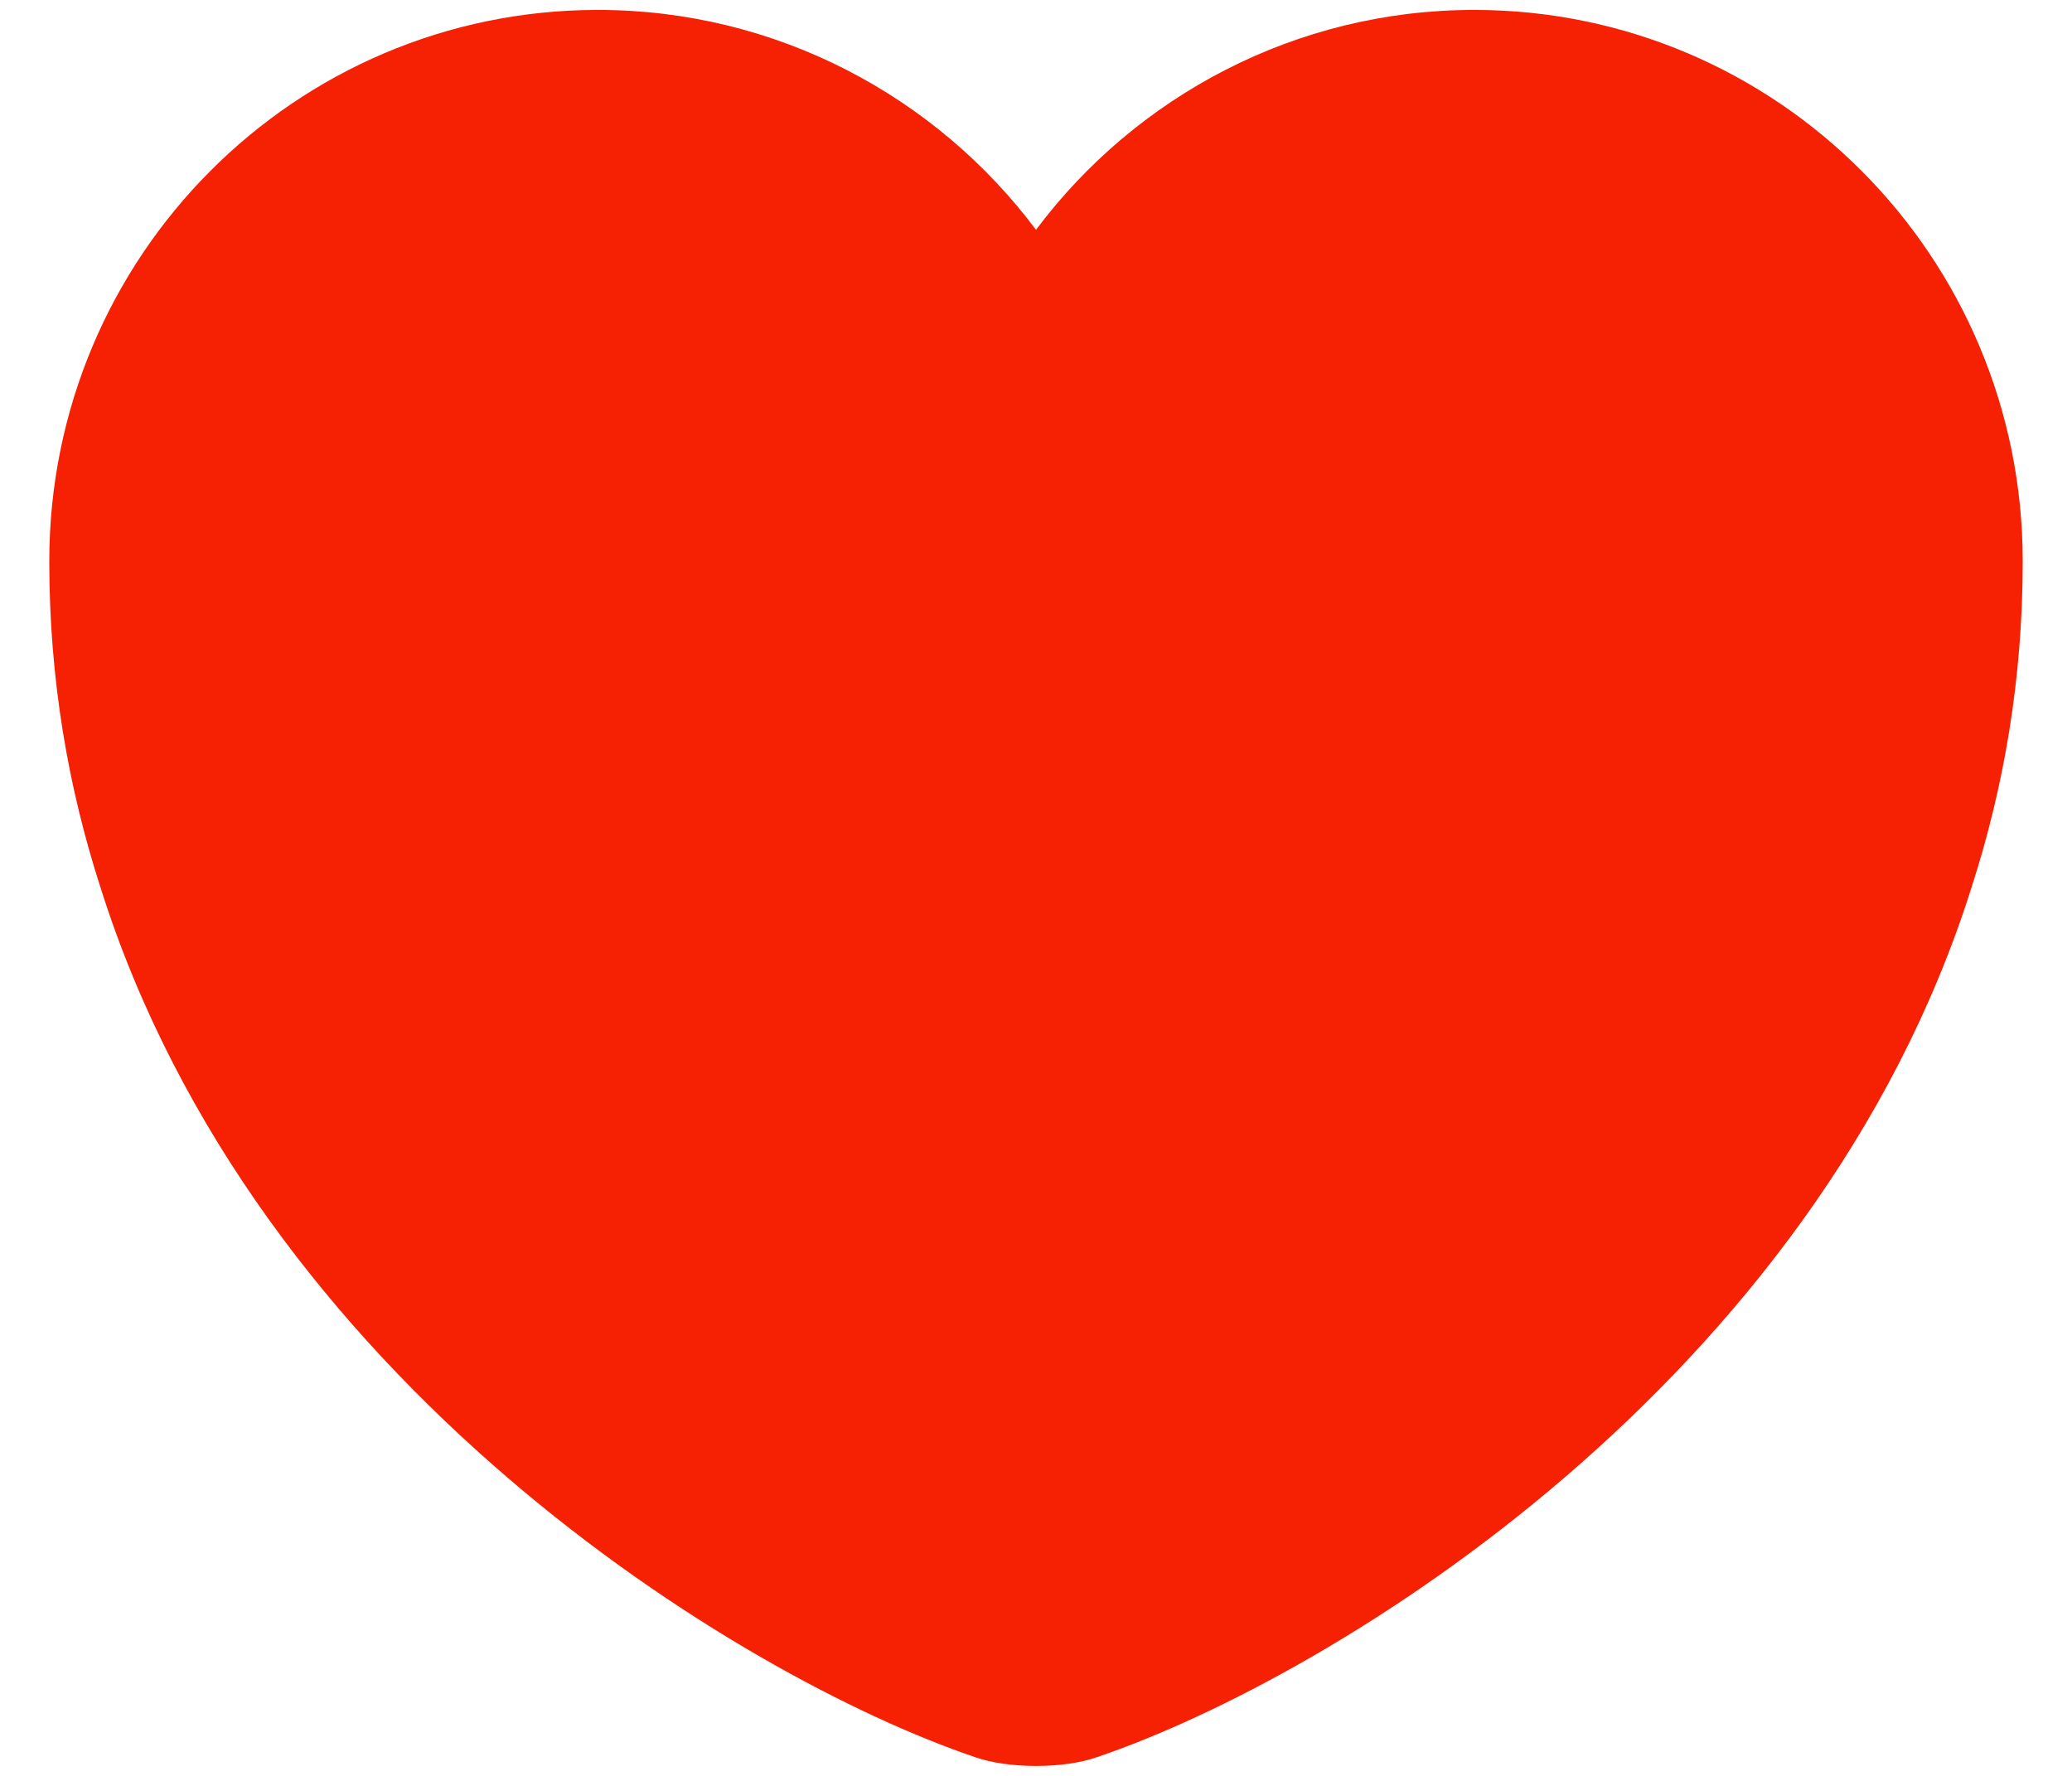
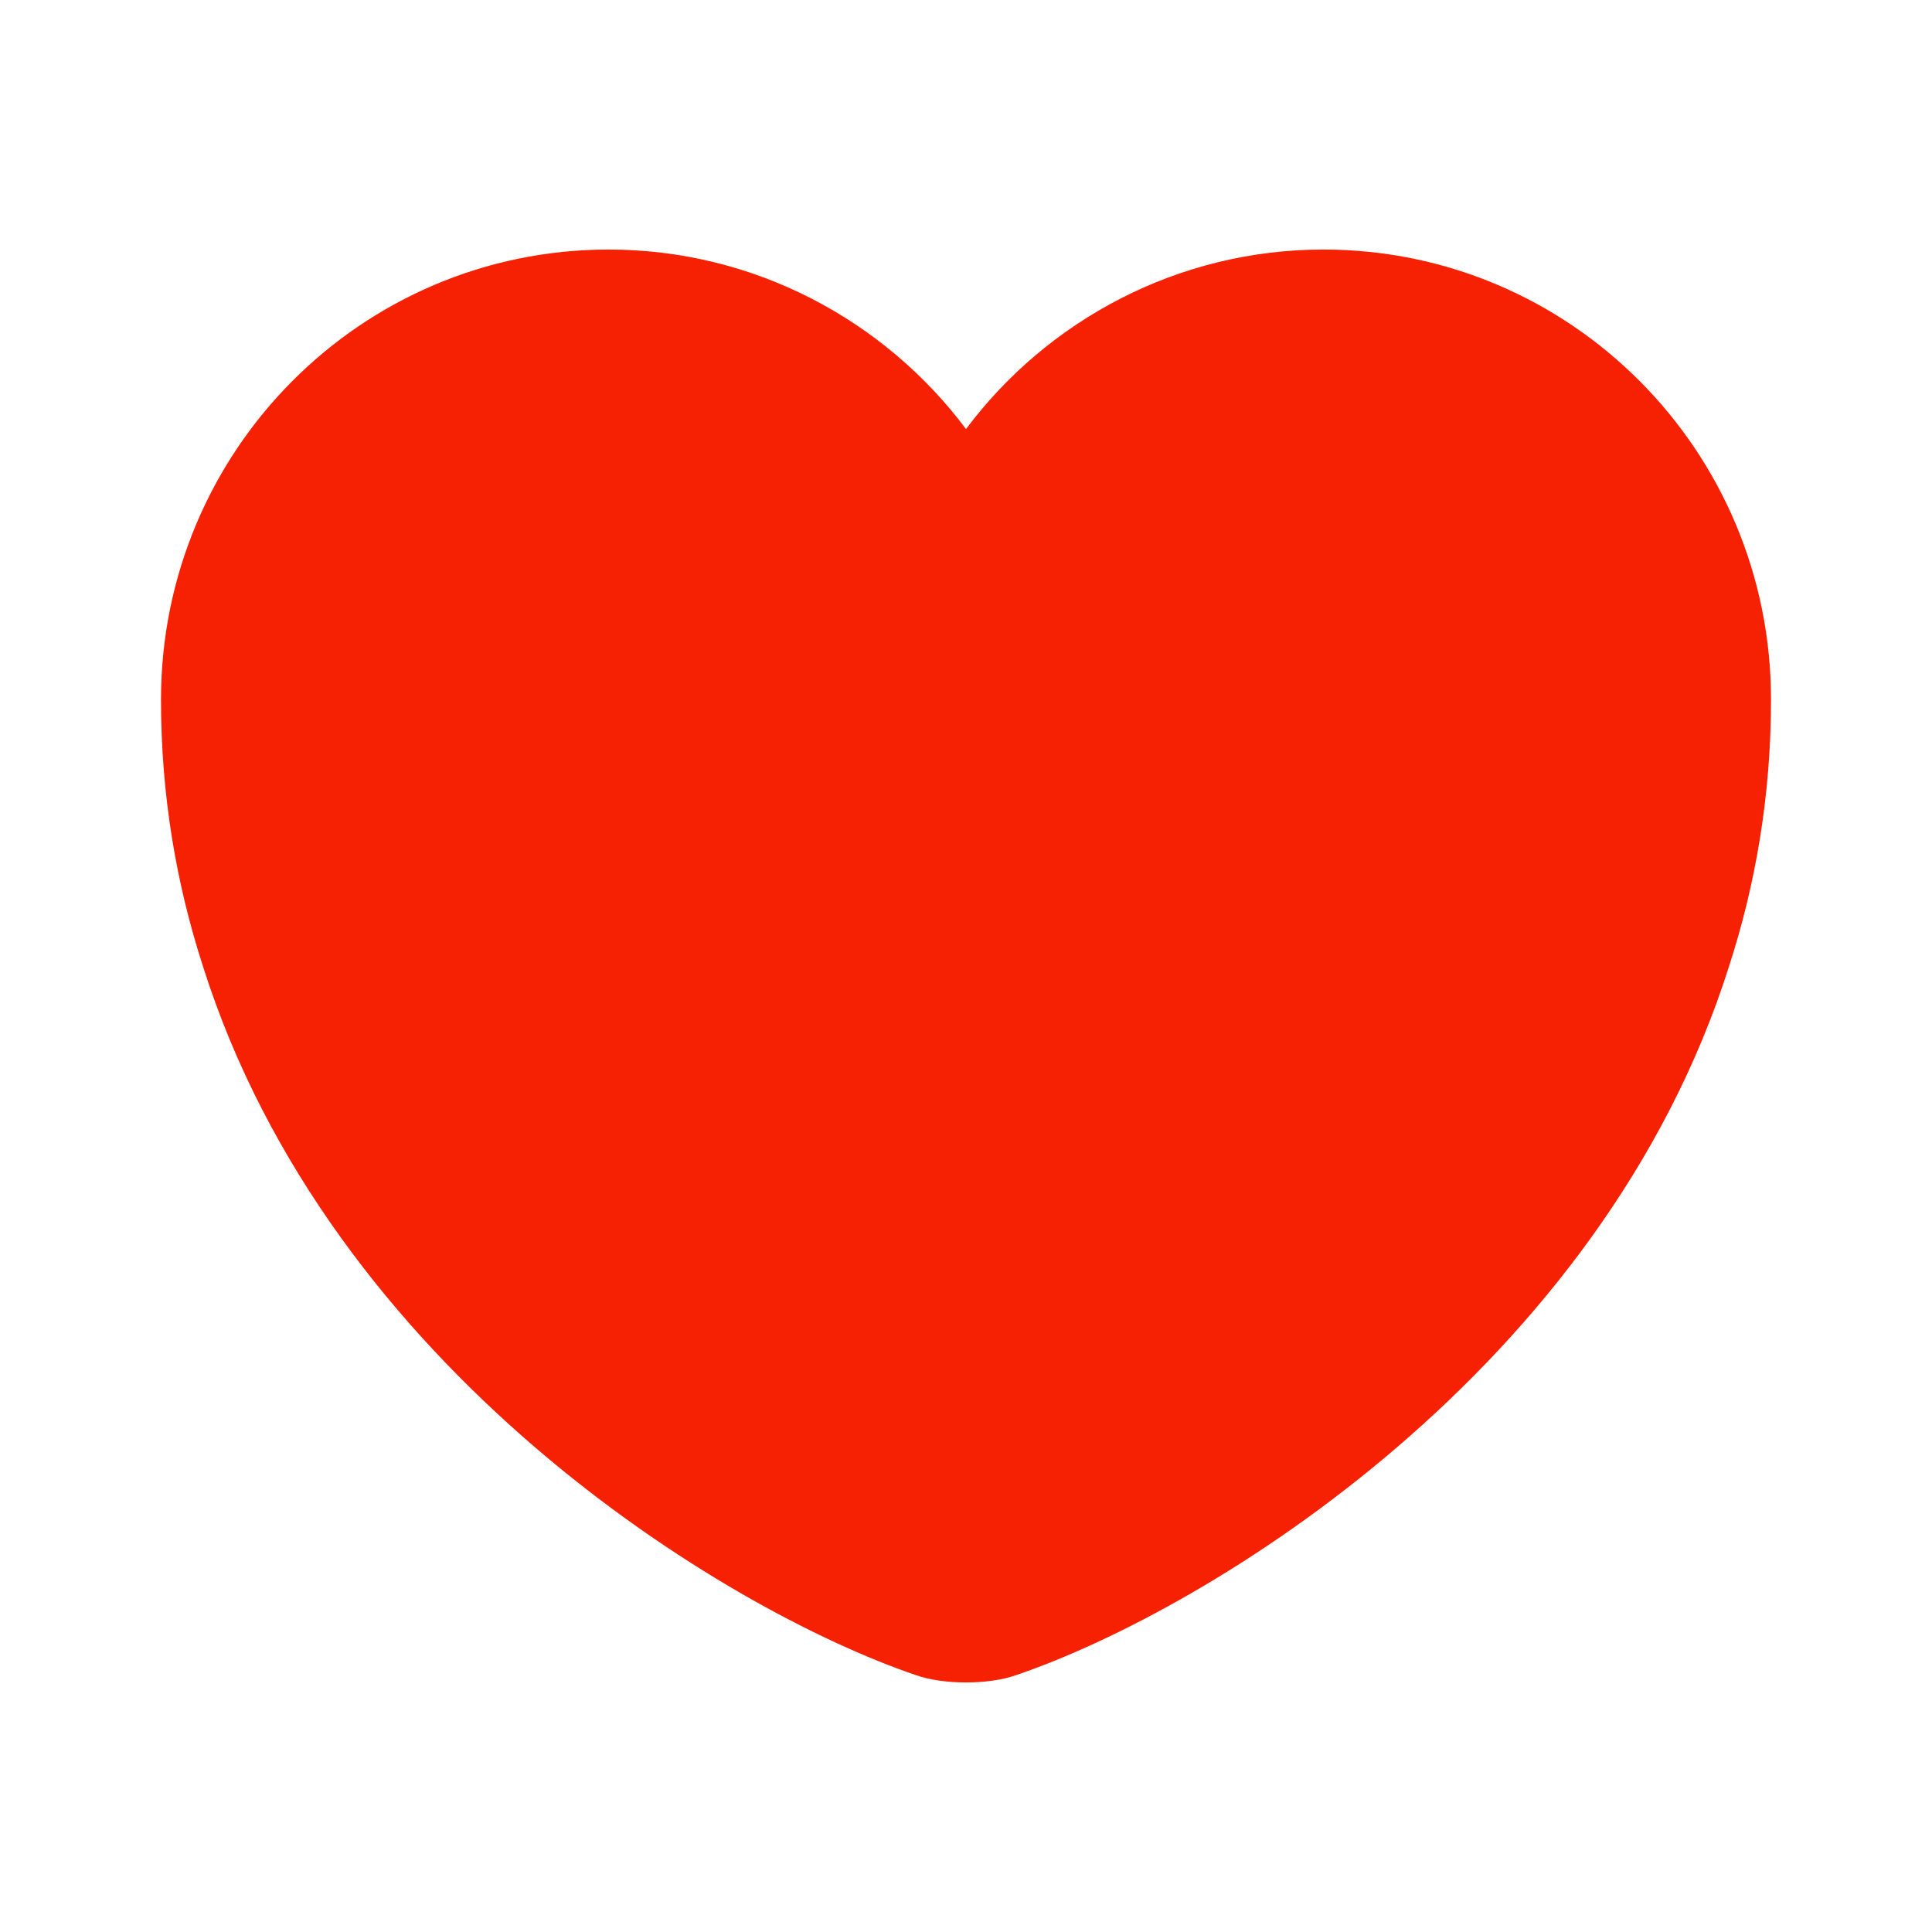
- <svg xmlns="http://www.w3.org/2000/svg" width="14" height="12" viewBox="0 0 14 12" fill="none">
-   <path d="M9.96 0.067C8.753 0.067 7.673 0.653 7 1.553C6.327 0.653 5.247 0.067 4.04 0.067C1.993 0.067 0.333 1.733 0.333 3.793C0.333 4.587 0.46 5.32 0.68 6C1.733 9.333 4.98 11.327 6.587 11.873C6.813 11.953 7.187 11.953 7.413 11.873C9.02 11.327 12.267 9.333 13.32 6C13.54 5.32 13.667 4.587 13.667 3.793C13.667 1.733 12.007 0.067 9.96 0.067Z" fill="#F62002" />
+ <svg xmlns="http://www.w3.org/2000/svg" width="24" height="24" viewBox="0 0 24 24" fill="none">
+   <path d="M16.44 3.1C14.63 3.1 13.01 3.98 12 5.33C10.99 3.98 9.37 3.1 7.56 3.1C4.49 3.1 2 5.6 2 8.69C2 9.88 2.19 10.98 2.52 12C4.1 17 8.97 19.99 11.38 20.81C11.72 20.93 12.28 20.93 12.62 20.81C15.03 19.99 19.9 17 21.48 12C21.81 10.98 22 9.88 22 8.69C22 5.6 19.51 3.1 16.44 3.1Z" fill="#F62002" />
</svg>
